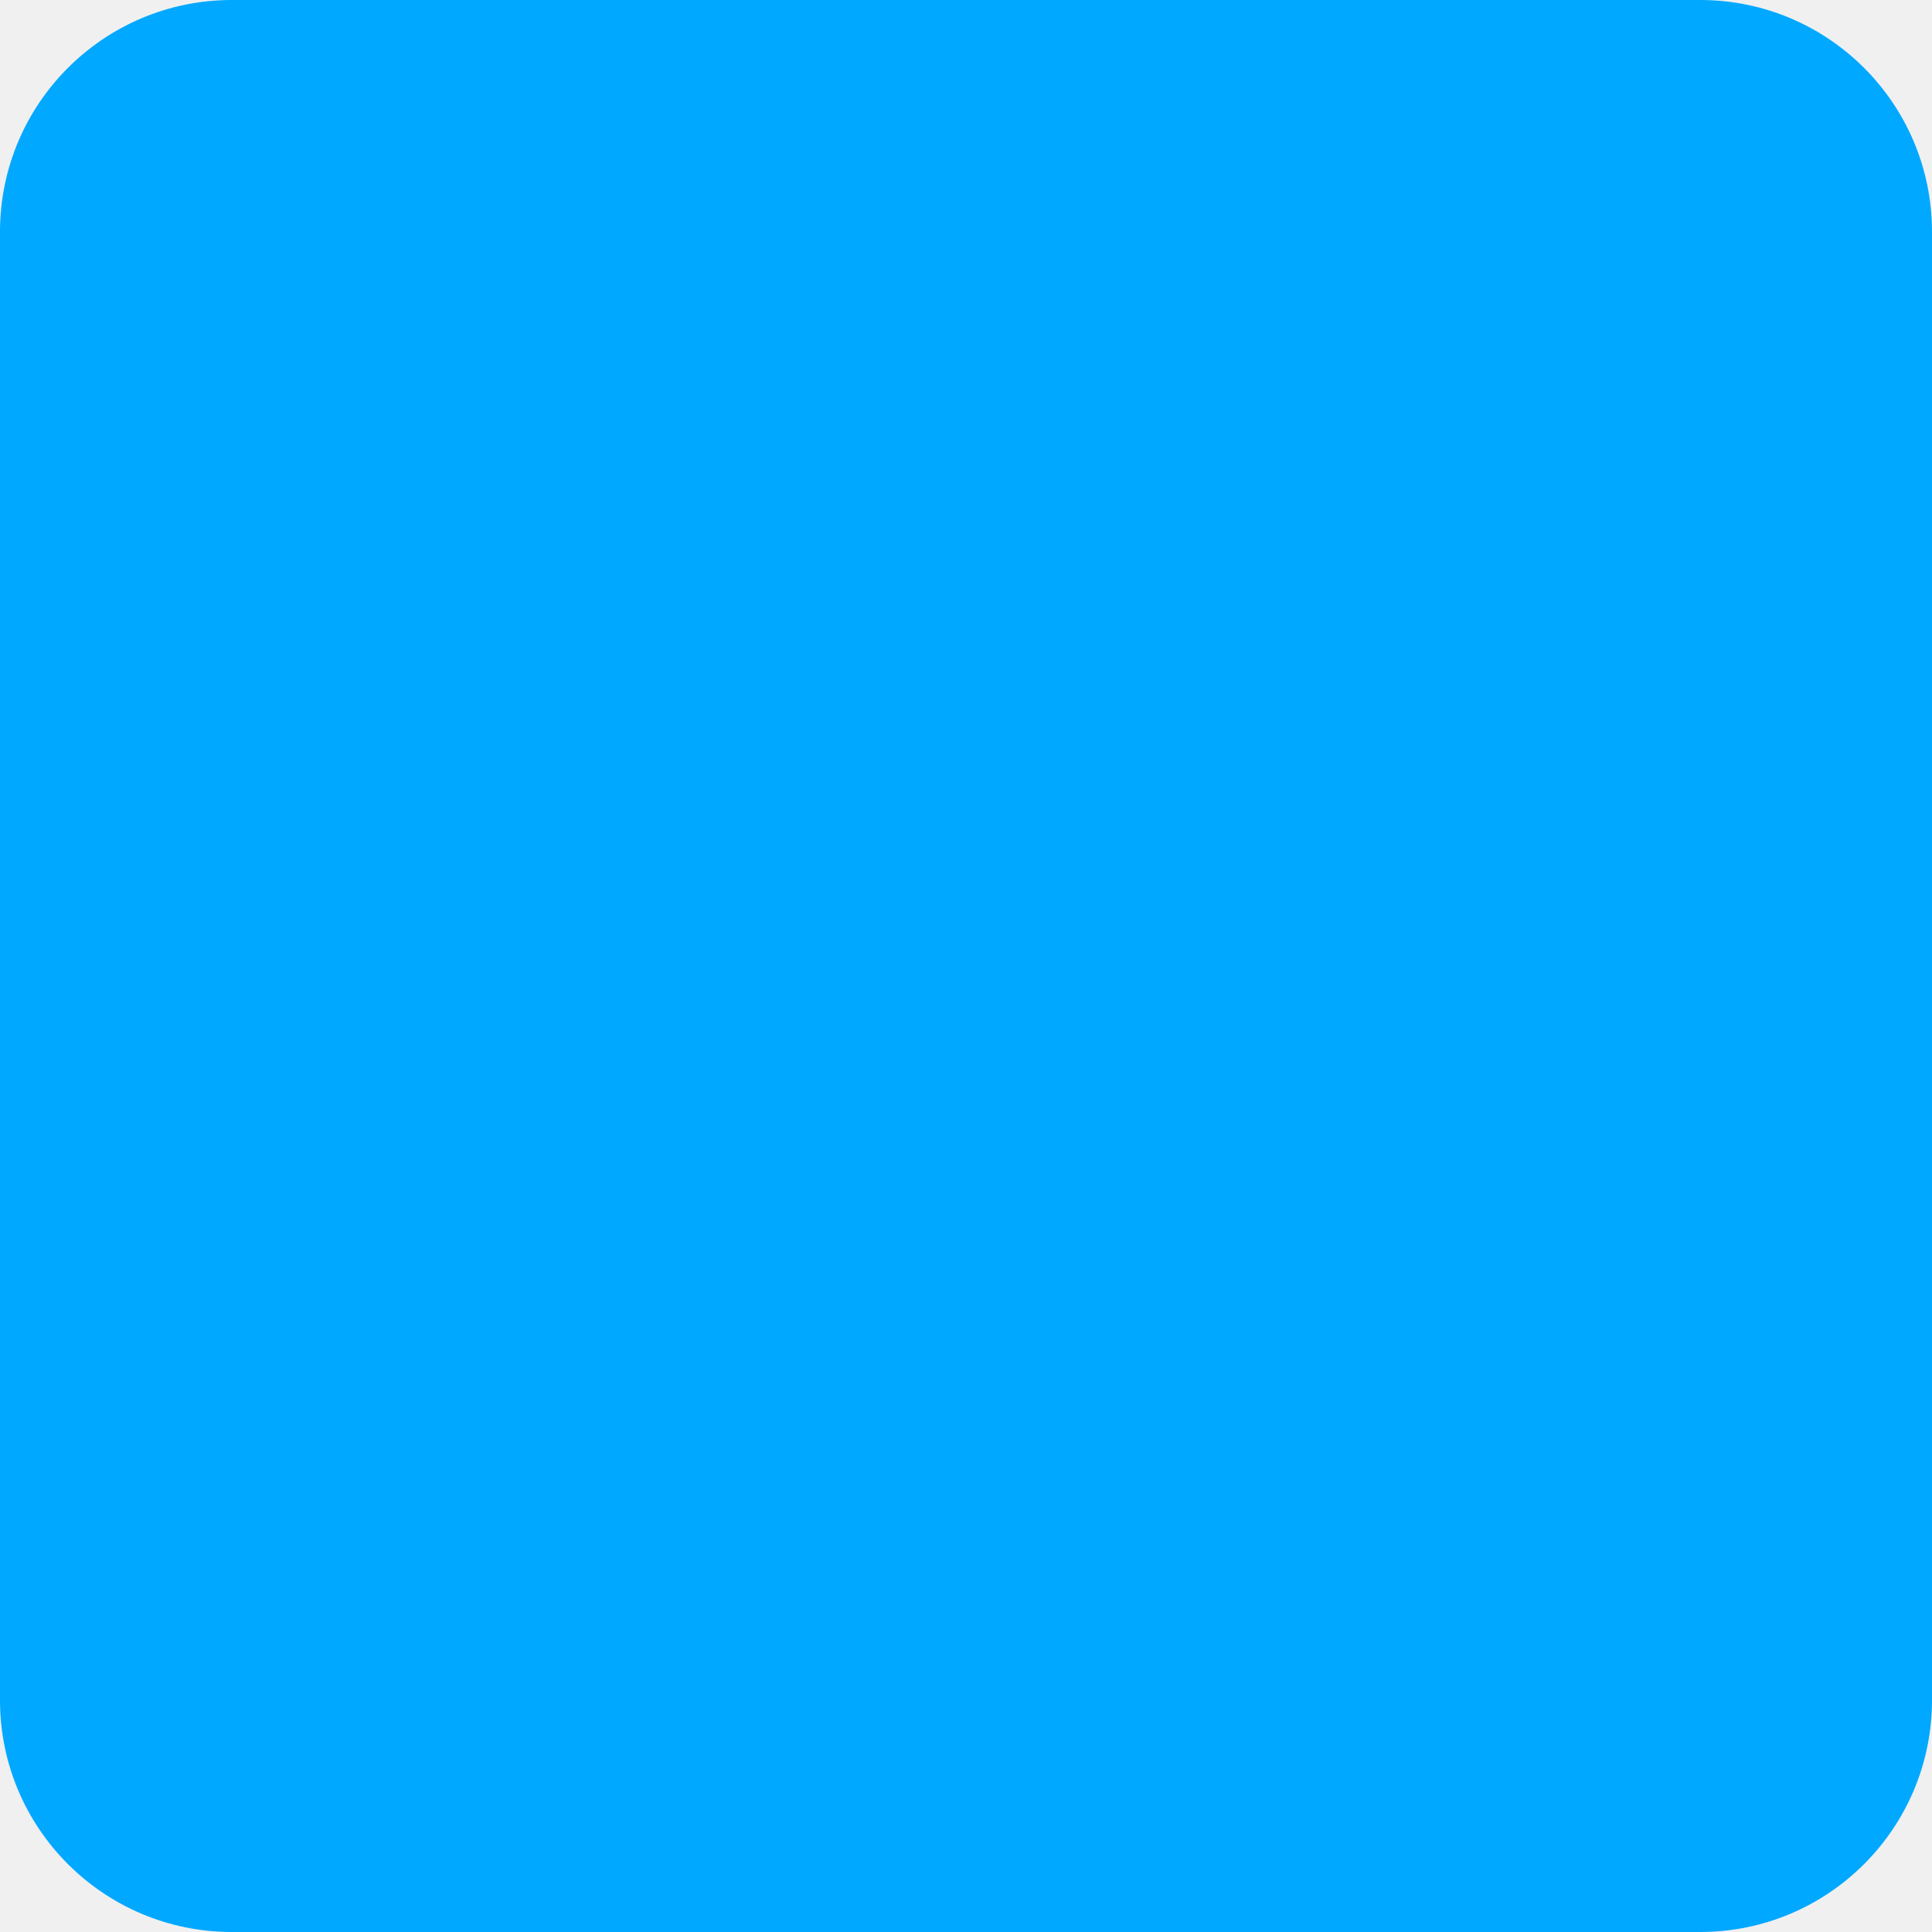
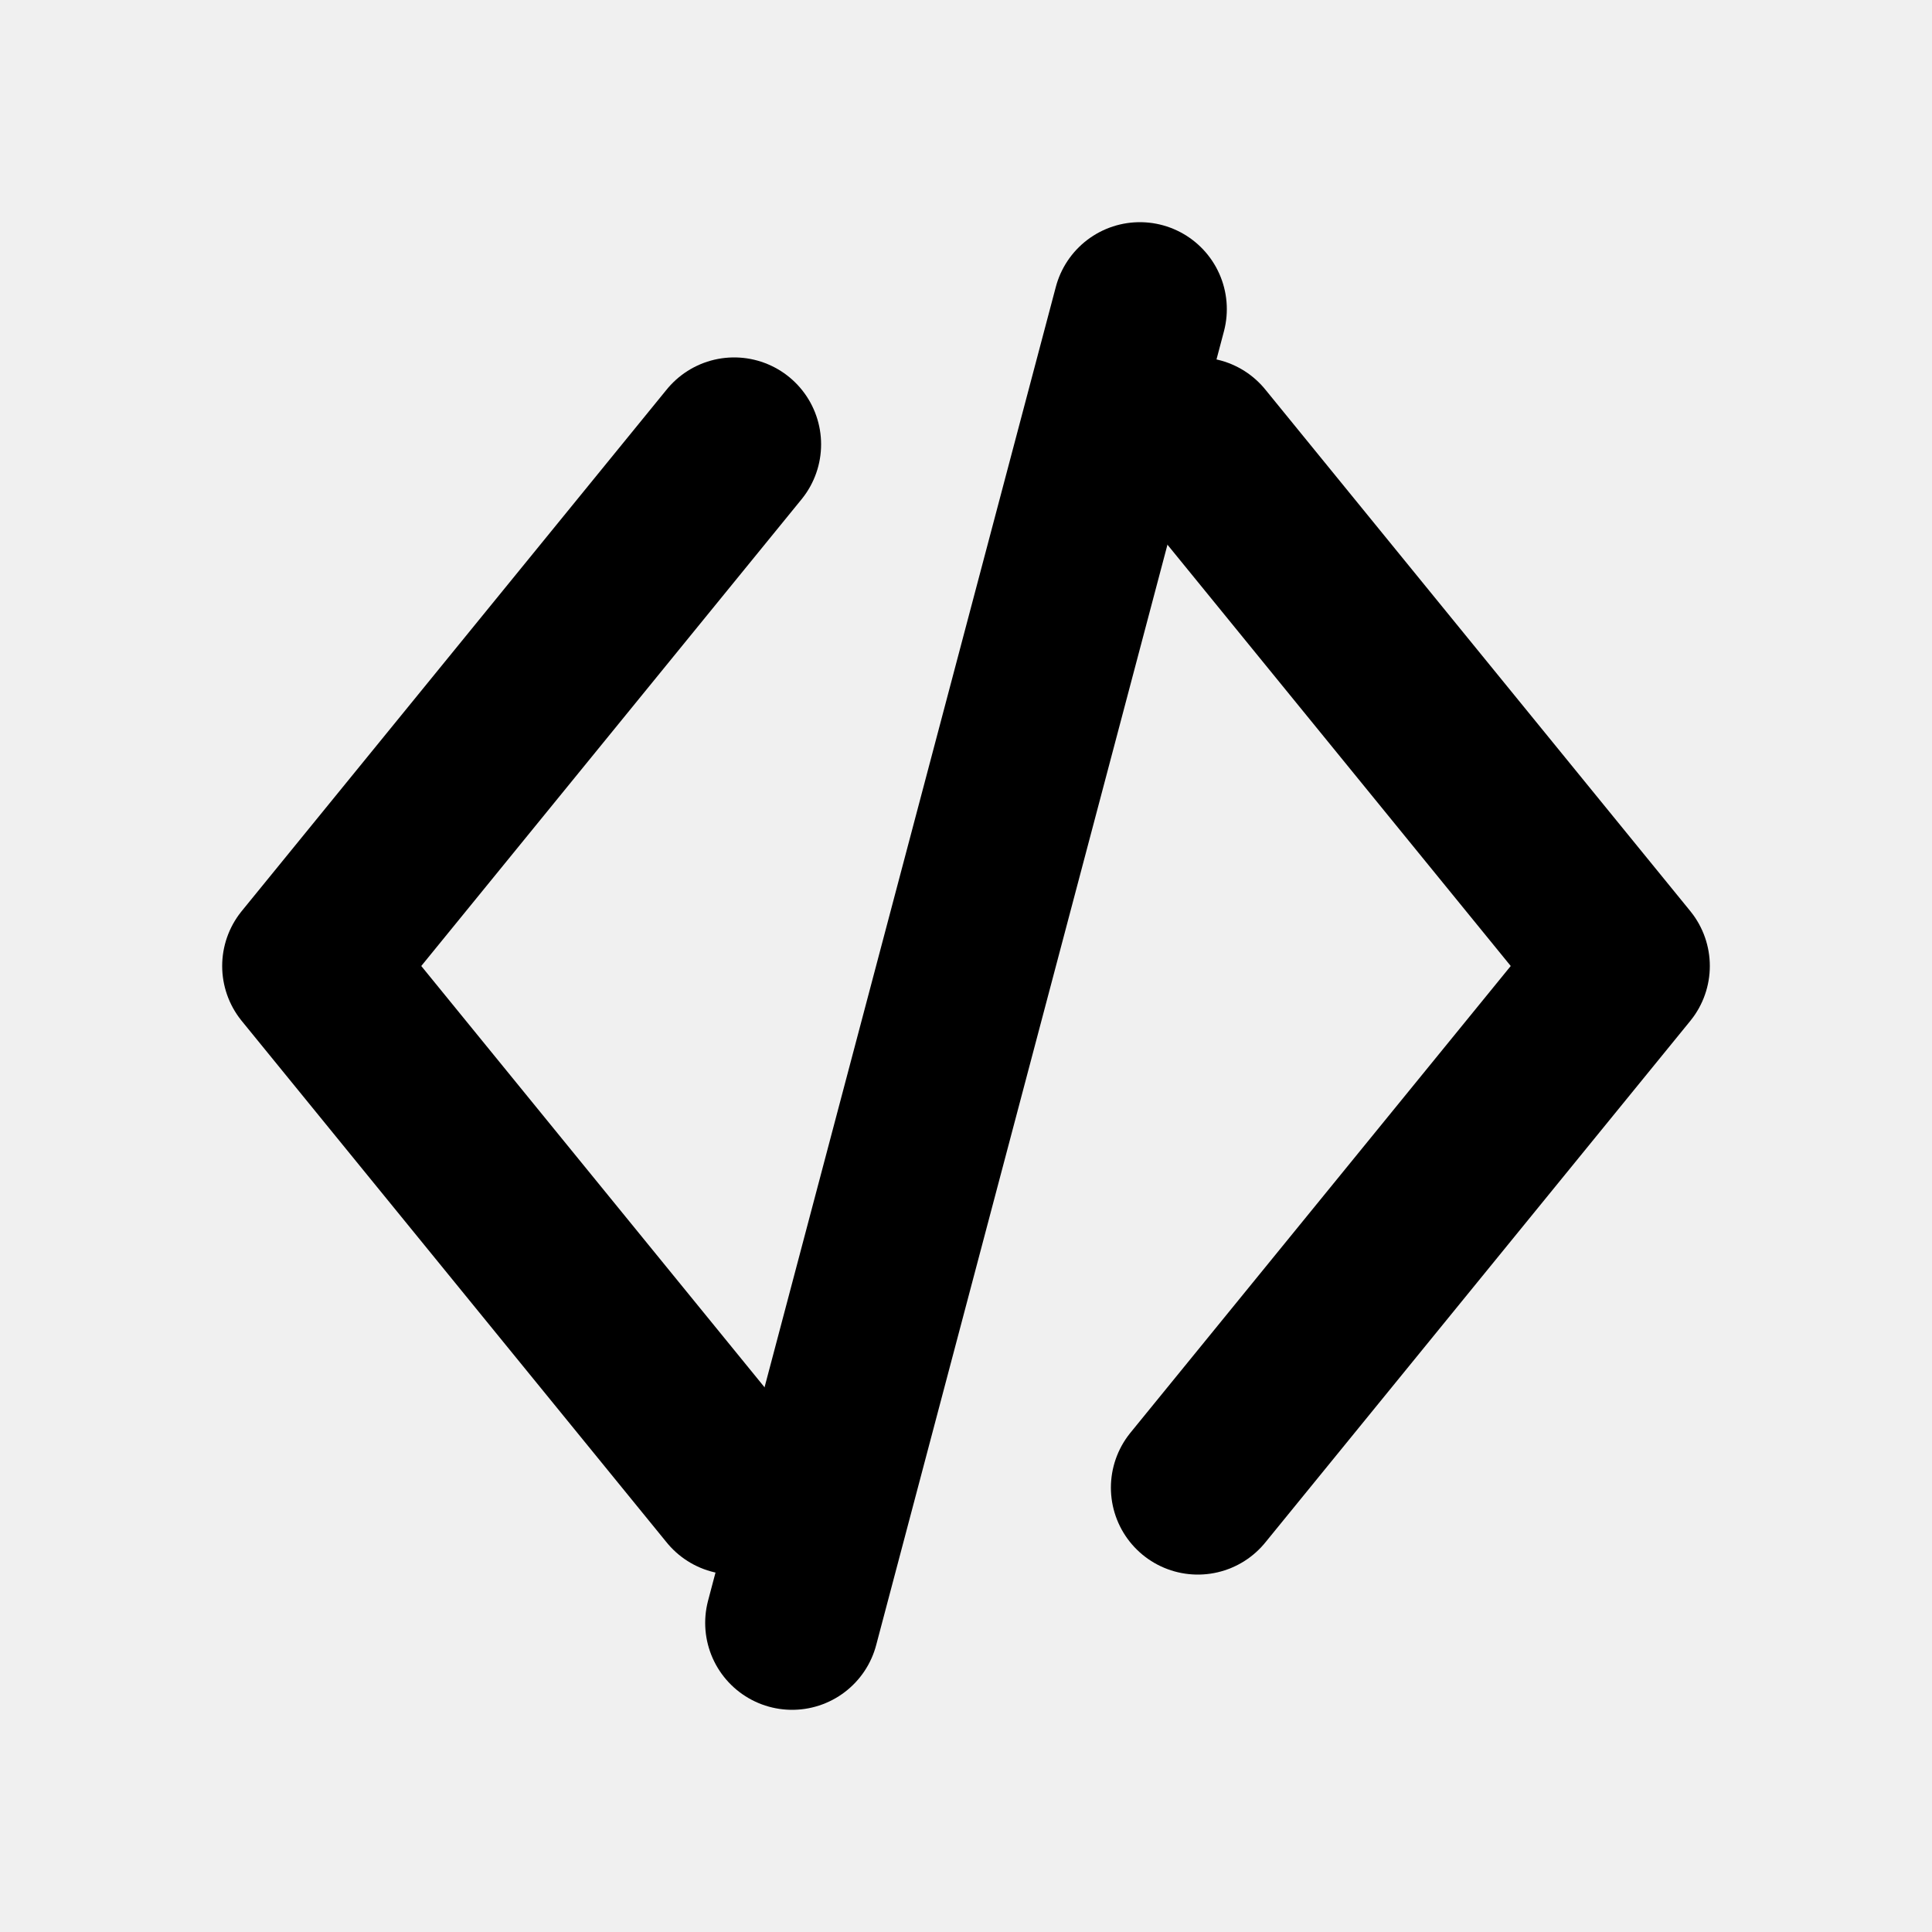
<svg xmlns="http://www.w3.org/2000/svg" viewBox="0 0 100 100">
-   <rect width="100" height="100" rx="12" fill="#00A8FF" />
-   <circle cx="50" cy="50" r="28" fill="#ffffff" />
-   <path d="M50 20a30 30 0 1 0 0 60 30 30 0 1 0 0-60z" fill="#00A8FF" />
+   <g fill="none" stroke="#000" stroke-width="9" stroke-linecap="round" stroke-linejoin="round">
+     <path d="M38 23 16 50l22 27" />
+     <path d="M62 23 84 50 62 77" />
+     <path d="M59 16 41 84" />
+   </g>
</svg>
